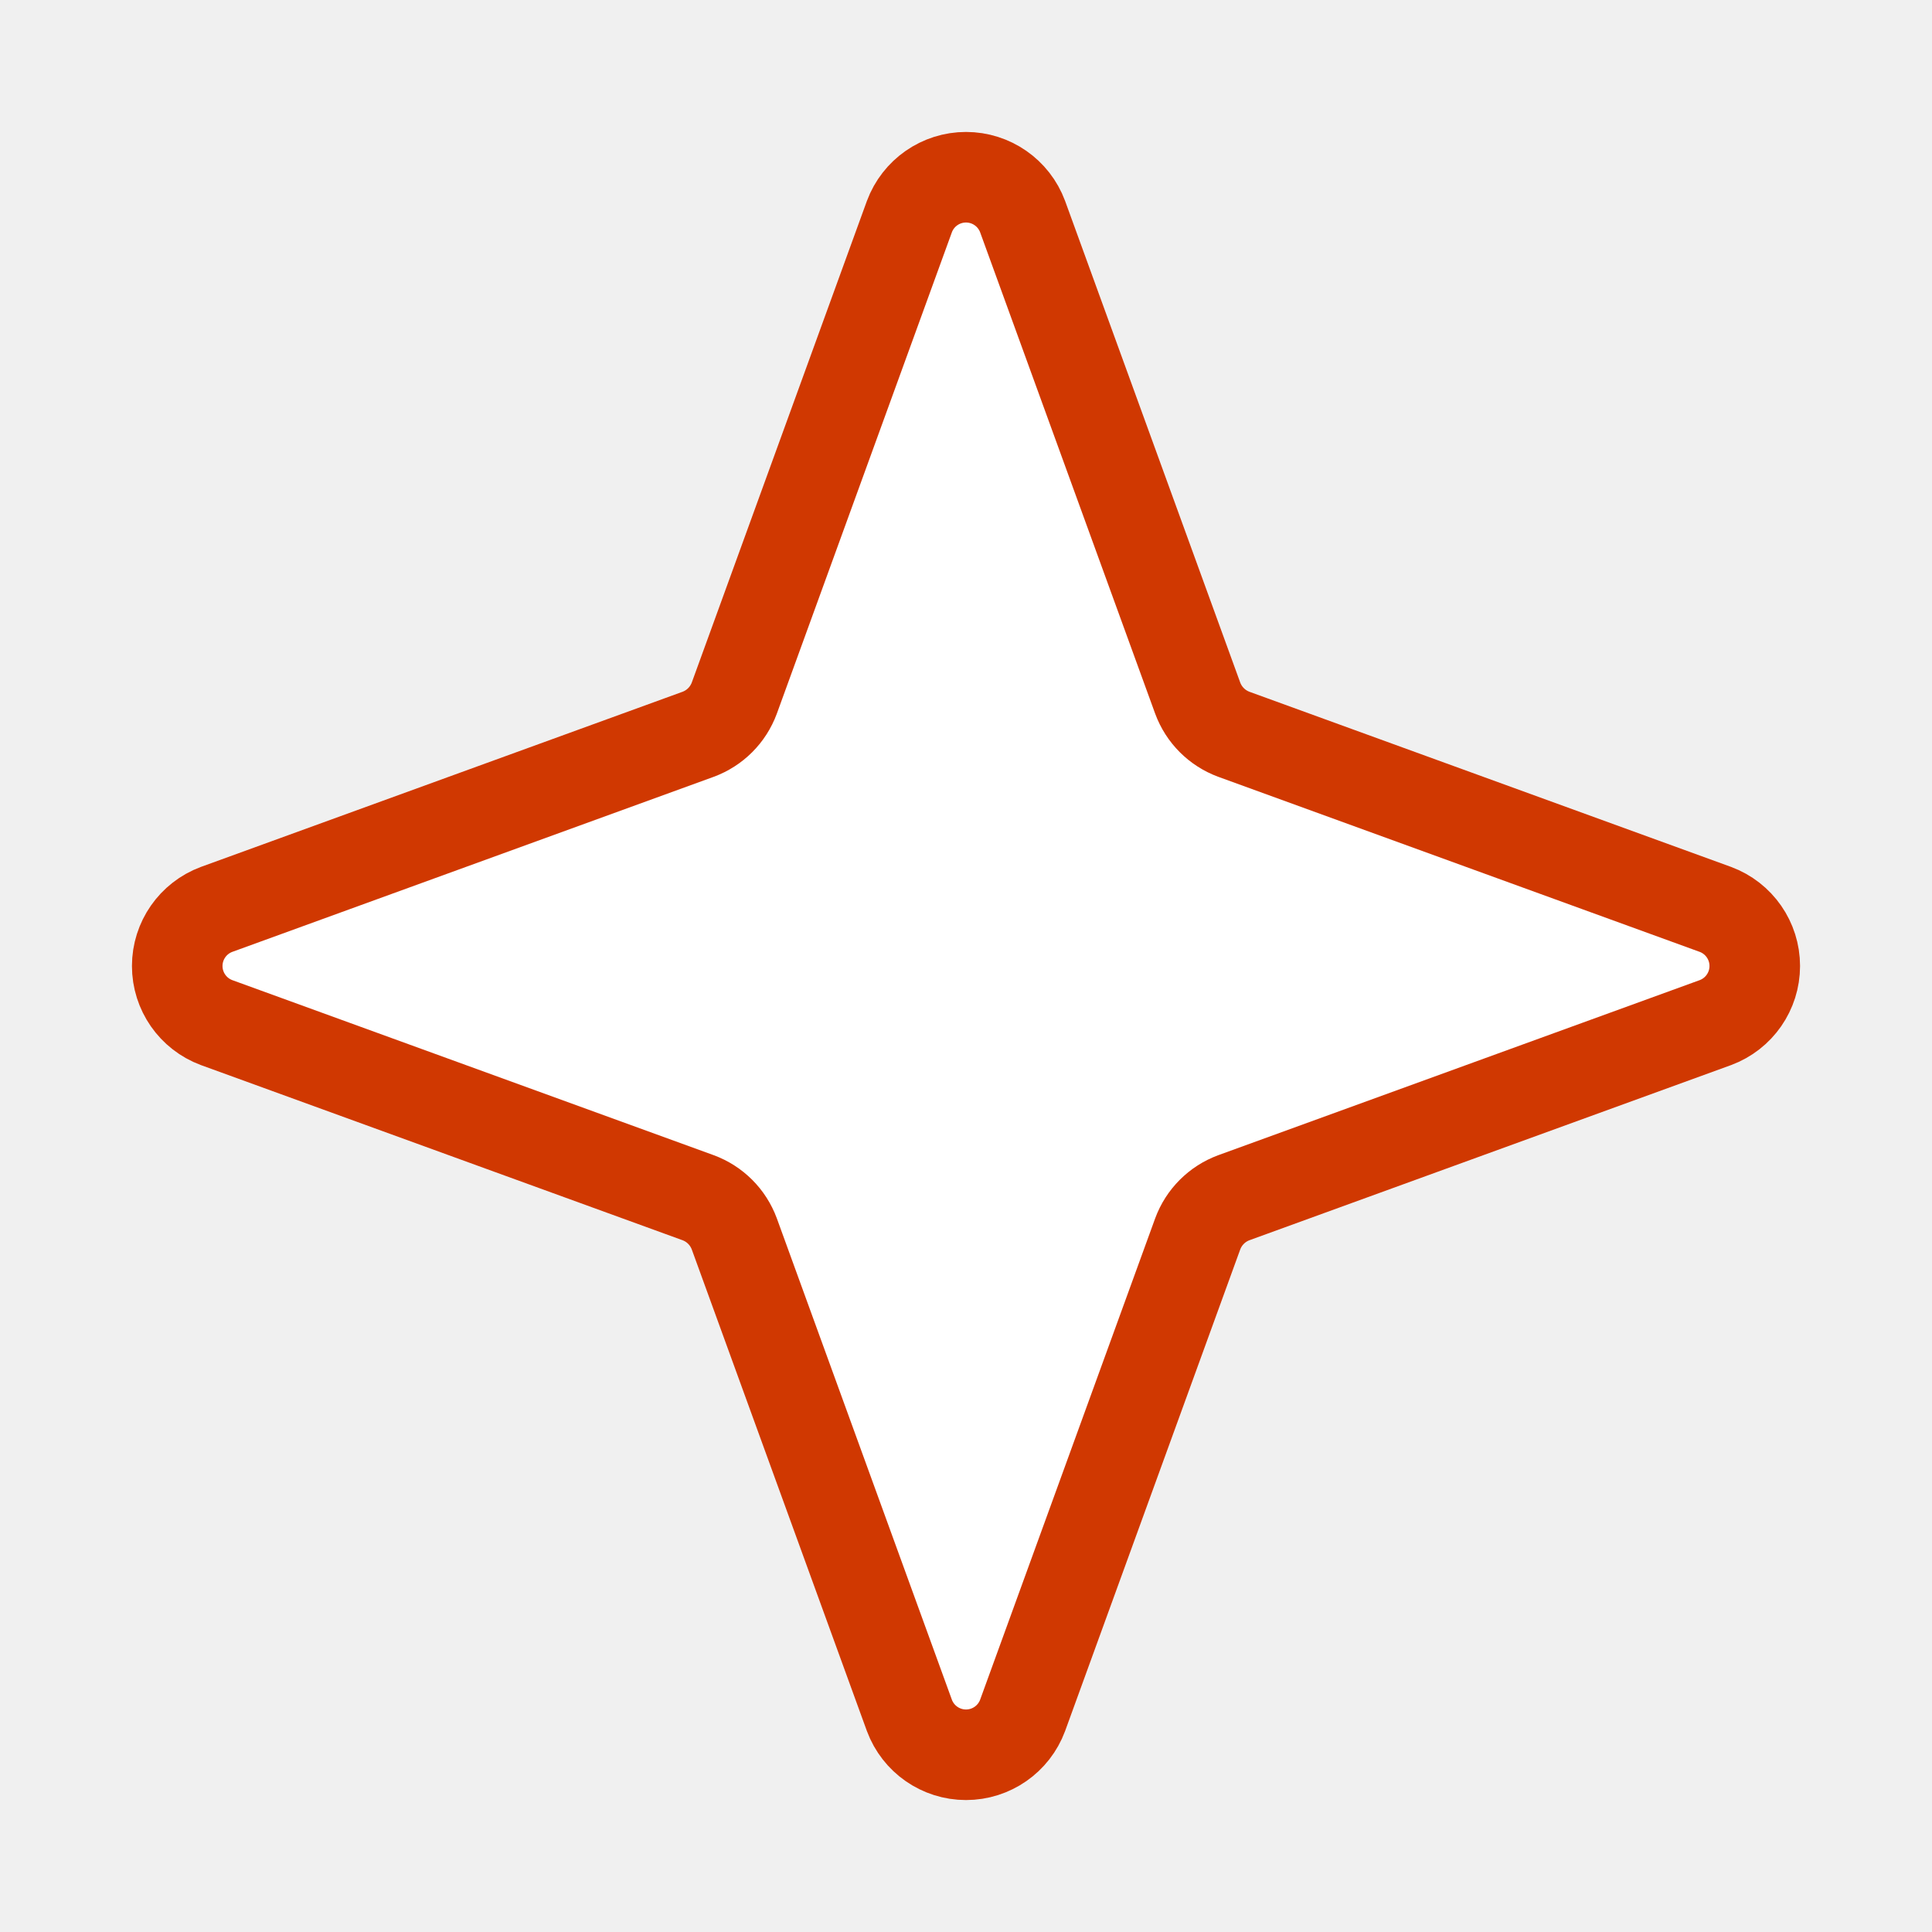
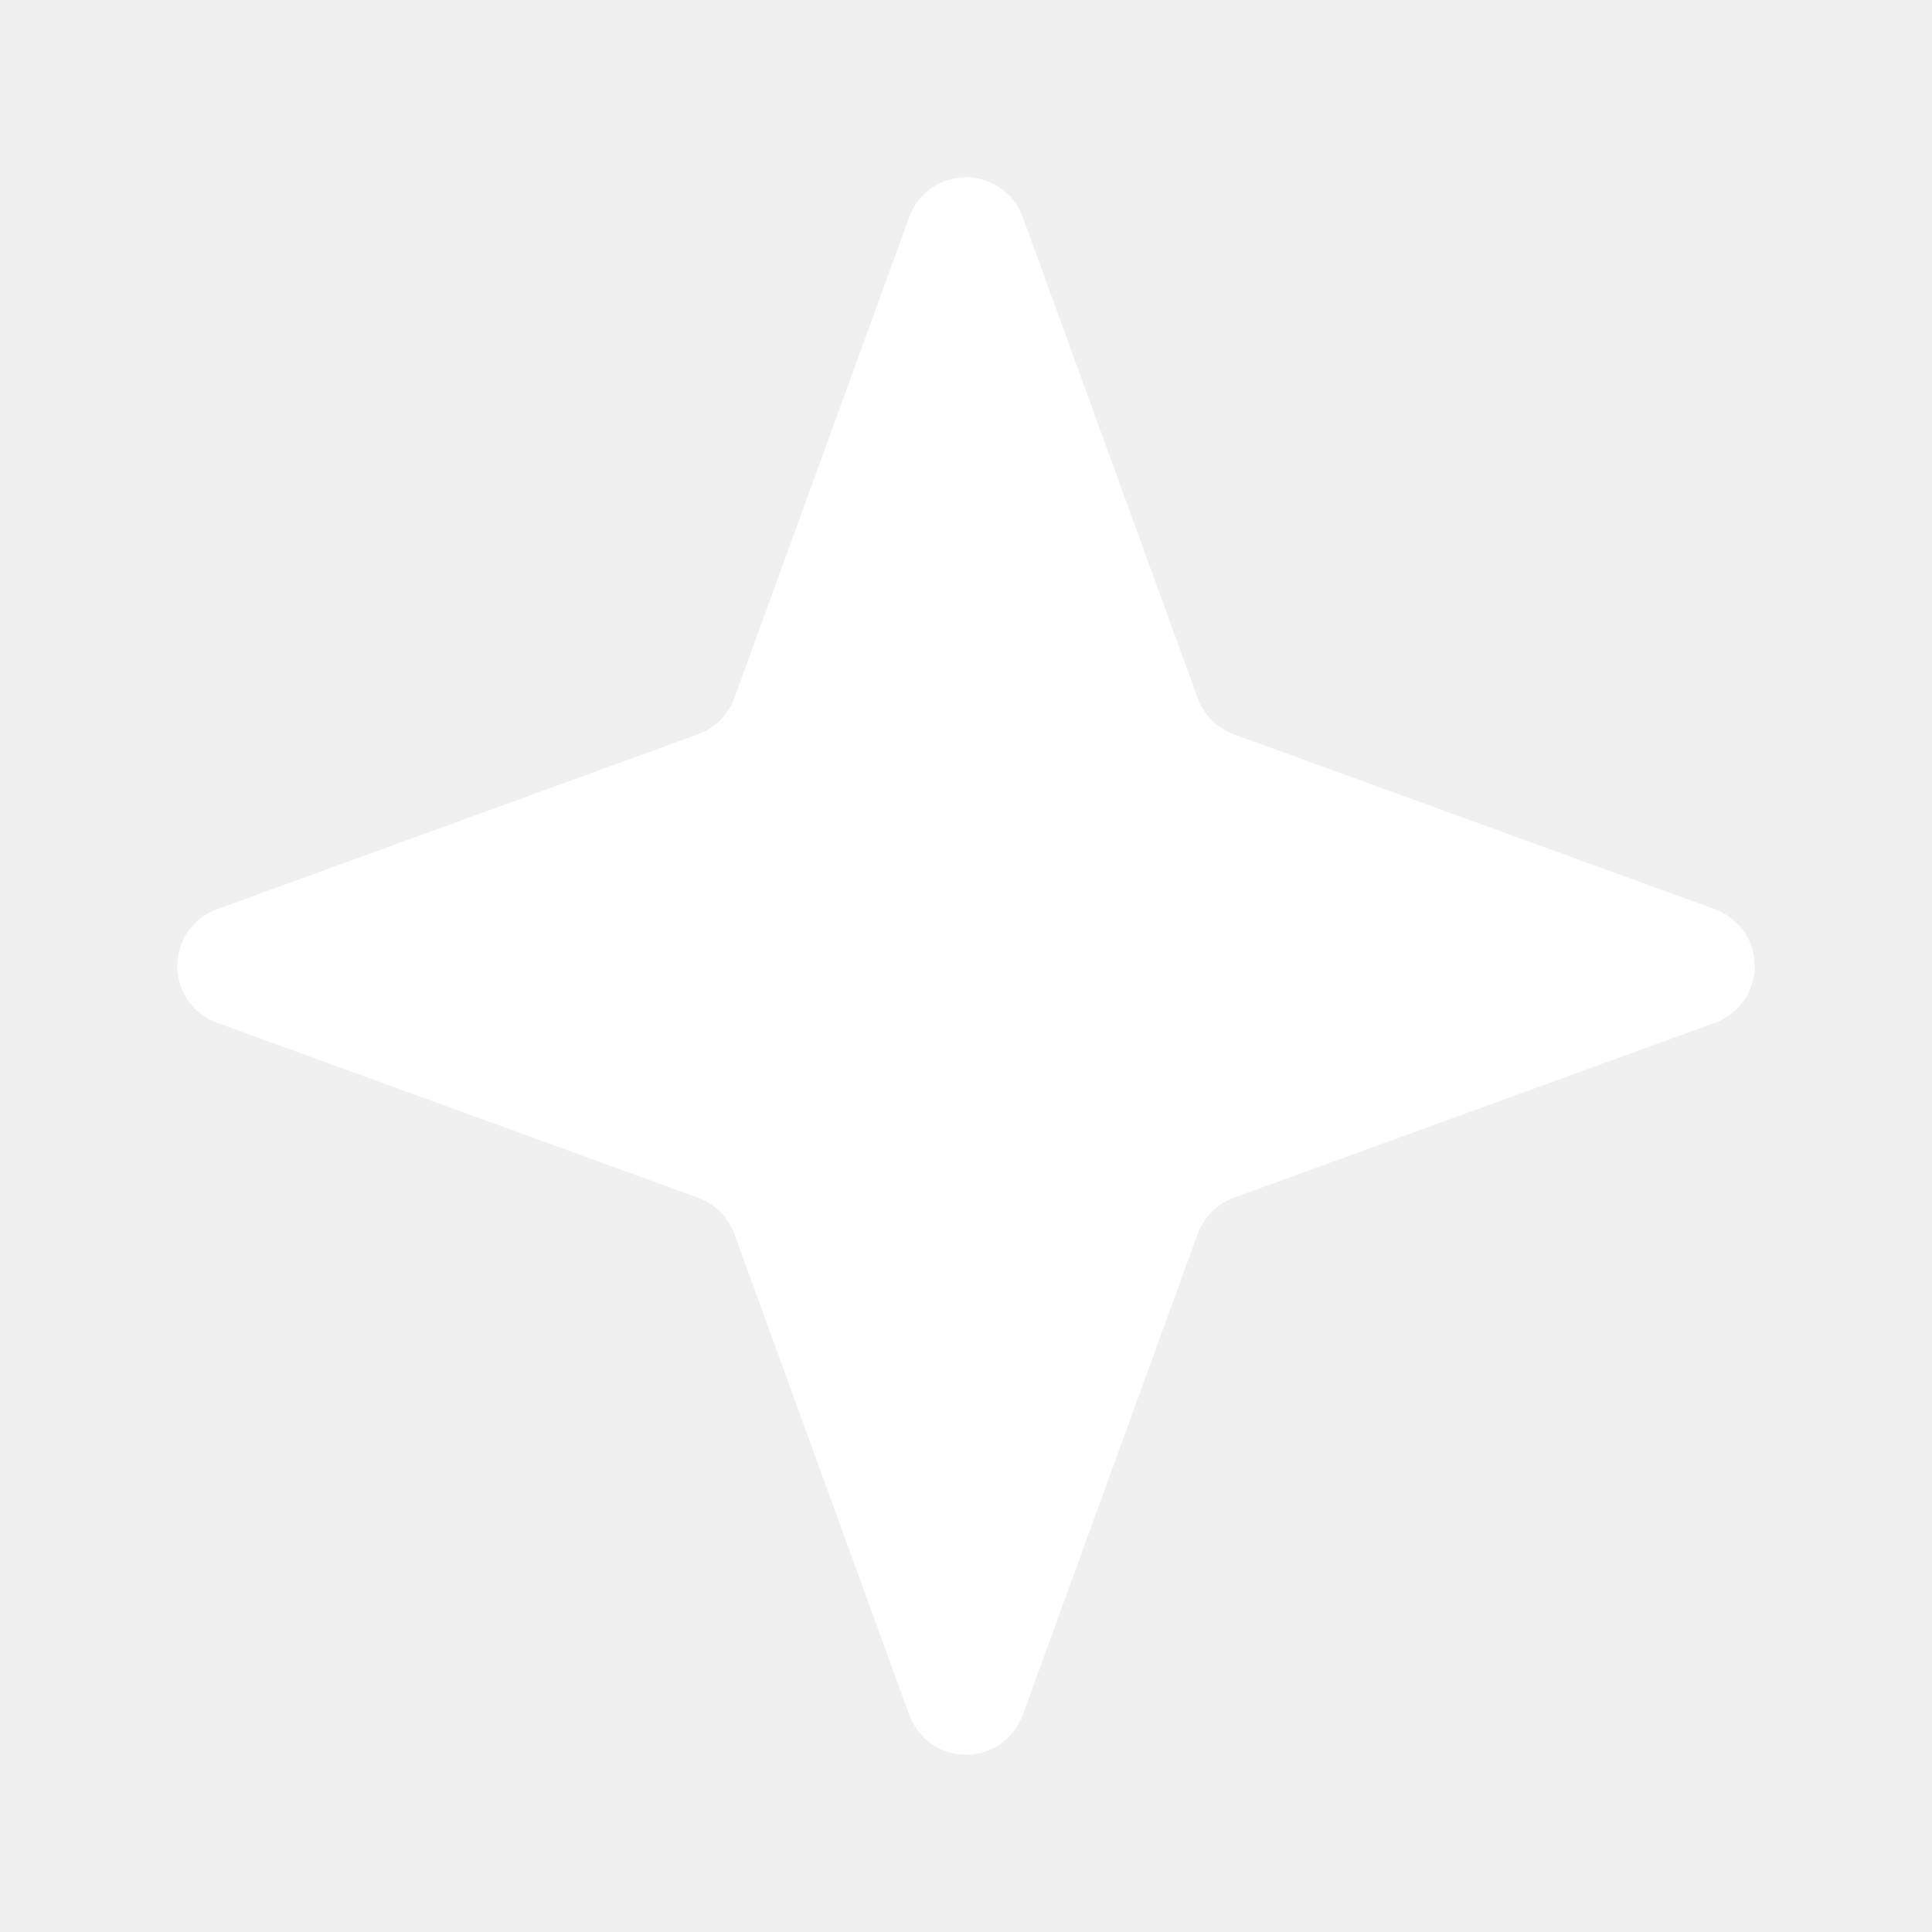
<svg xmlns="http://www.w3.org/2000/svg" viewBox="0 0 256 256">
  <rect fill="none" height="256" width="256" />
-   <path d="M158.7,163.5l-23.2,63.8a8,8,0,0,1-15,0L97.3,163.5a8.1,8.1,0,0,0-4.8-4.8L28.7,135.5a8,8,0,0,1,0-15L92.5,97.3a8.1,8.1,0,0,0,4.8-4.8l23.2-63.8a8,8,0,0,1,15,0l23.2,63.8a8.1,8.1,0,0,0,4.8,4.8l63.8,23.2a8,8,0,0,1,0,15l-63.8,23.2A8.1,8.1,0,0,0,158.7,163.5Z" fill="#fff" stroke="#d03801" stroke-linecap="round" stroke-linejoin="round" stroke-width="12" />
+   <path d="M158.7,163.5l-23.2,63.8a8,8,0,0,1-15,0L97.3,163.5a8.1,8.1,0,0,0-4.8-4.8L28.7,135.5a8,8,0,0,1,0-15L92.5,97.3a8.1,8.1,0,0,0,4.8-4.8l23.2-63.8a8,8,0,0,1,15,0l23.2,63.8a8.1,8.1,0,0,0,4.8,4.8l63.8,23.2a8,8,0,0,1,0,15l-63.8,23.2A8.1,8.1,0,0,0,158.7,163.5Z" fill="#fff" stroke="none" stroke-linecap="round" stroke-linejoin="round" stroke-width="12" />
</svg>
